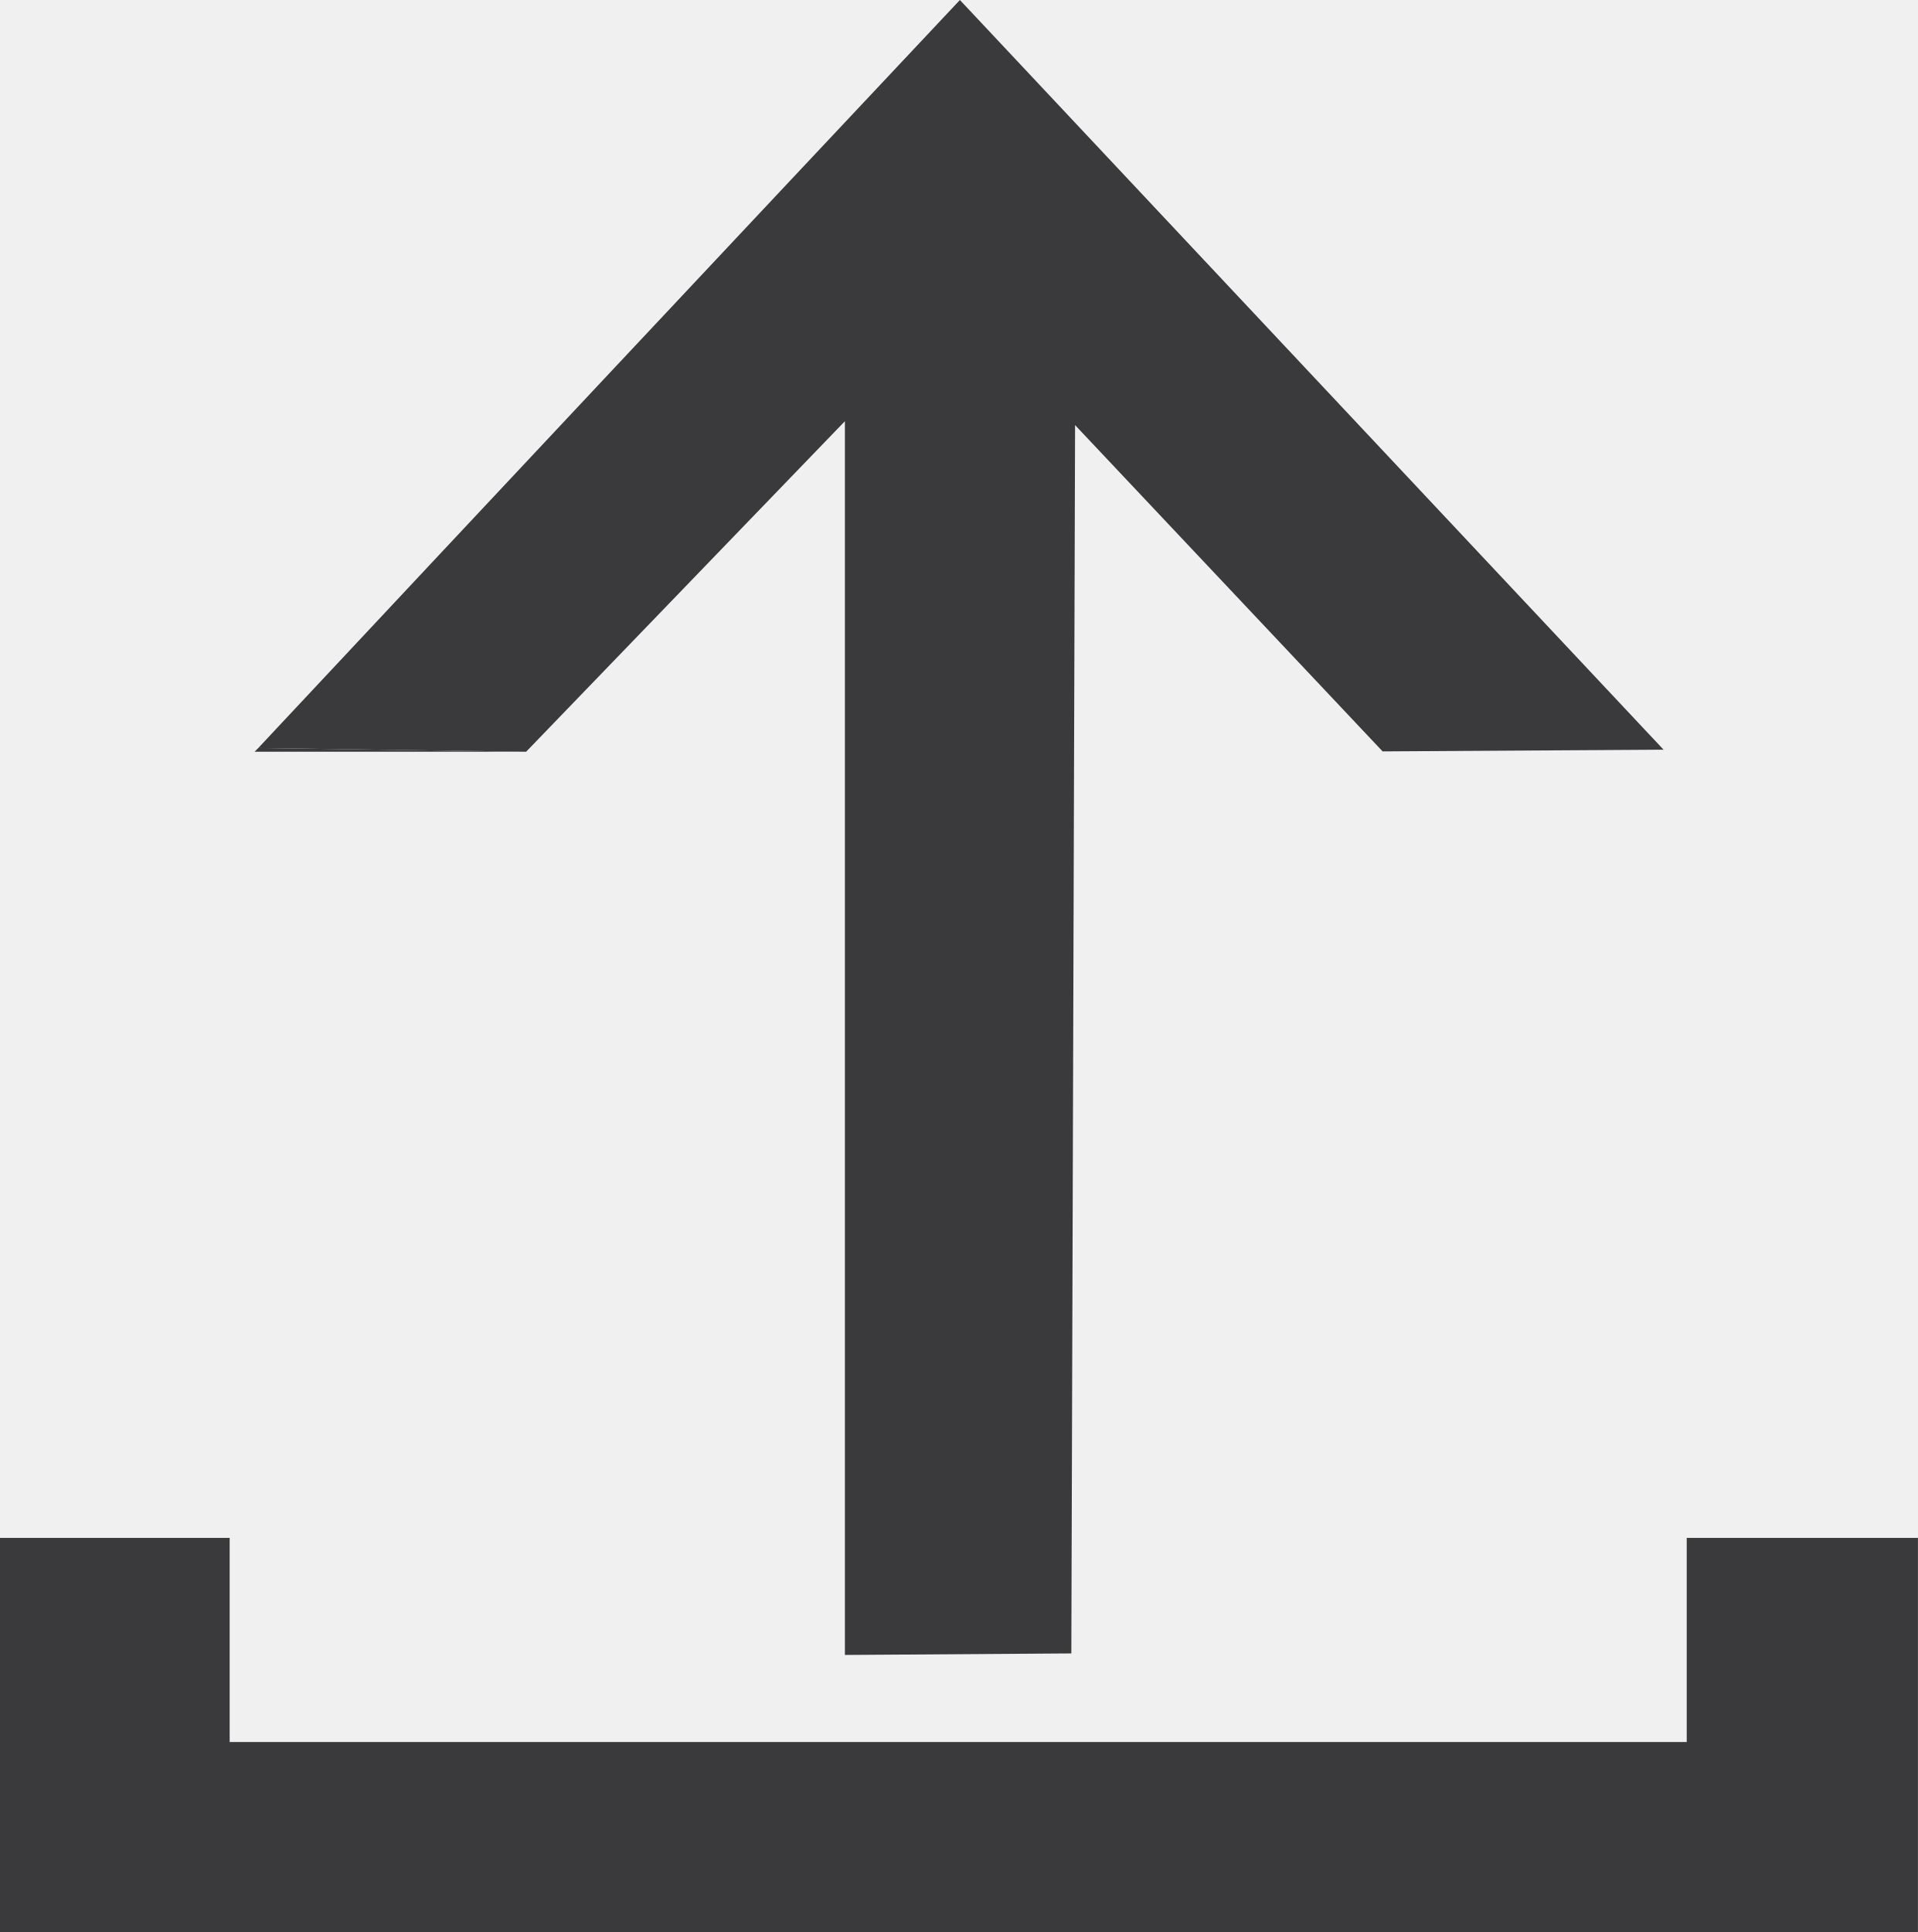
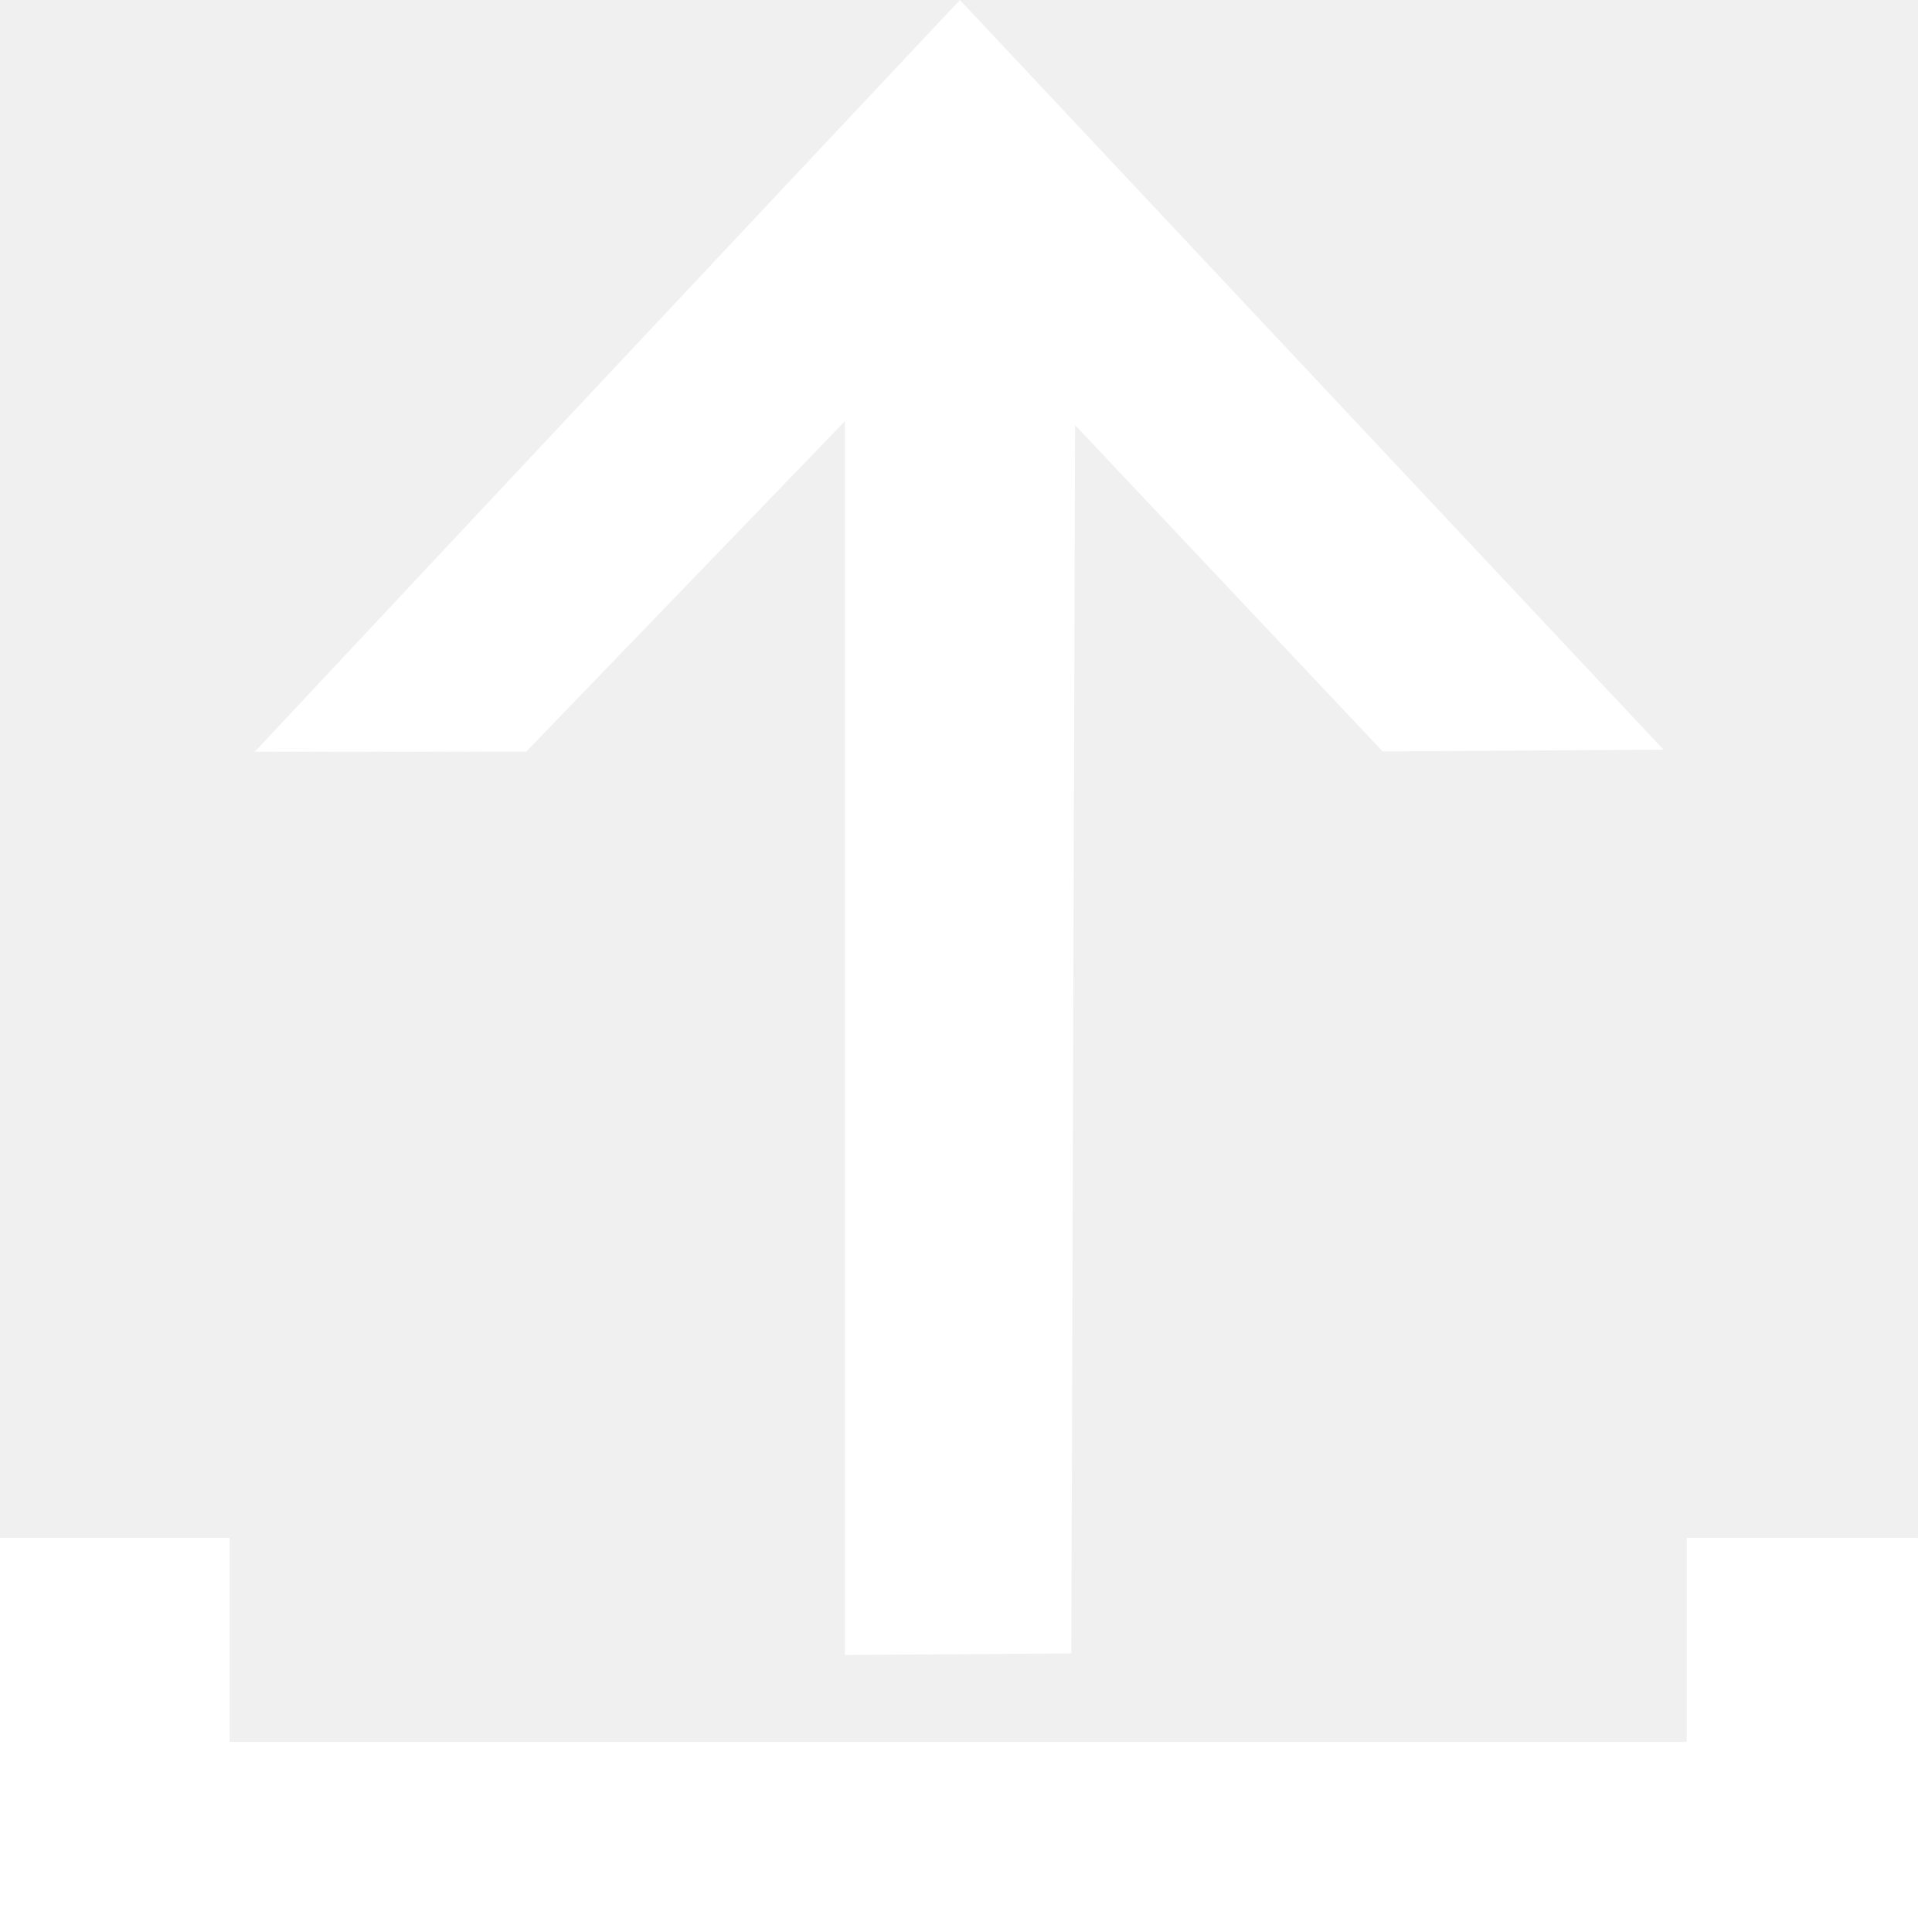
<svg xmlns="http://www.w3.org/2000/svg" id="Layer_1" data-name="Layer 1" viewBox="0 0 112.57 113.39">
  <defs>
-     <style>.cls-1{fill:white;}.cls-2{fill:#fff;}.cls-3{fill:#3a3a3c;}</style>
+     <style>.cls-1{fill:white;}.cls-2{fill:#fff;}.cls-3{fill:white;}</style>
  </defs>
  <path class="cls-1" d="M132.9,84.88" transform="translate(-85.29 -84.88)" />
  <path class="cls-1" d="M148.77,134.4" transform="translate(-85.29 -84.88)" />
  <path class="cls-2" d="M143,122.37" transform="translate(-85.29 -84.88)" />
  <path class="cls-1" d="M162.74,131.63" transform="translate(-85.29 -84.88)" />
  <path class="cls-1" d="M141.58,125.54" transform="translate(-85.29 -84.88)" />
  <path class="cls-1" d="M141.54,182" transform="translate(-85.29 -84.88)" />
  <polygon class="cls-3" points="0 90.26 13.48 90.26 13.48 102.24 99 102.24 99 90.26 112.57 90.26 112.57 113.39 0 113.39 0 90.26" />
  <path class="cls-3" d="M148.17,181.92l-13.29.09V109.6L116.17,129l-15.72-.22Q121,106.82,141.63,84.88l41.3,44-16.49.1-18.05-19.15Z" transform="translate(-85.29 -84.88)" />
  <path class="cls-3" d="M116.17,129H100.23l.22-.22" transform="translate(-85.29 -84.88)" />
</svg>
